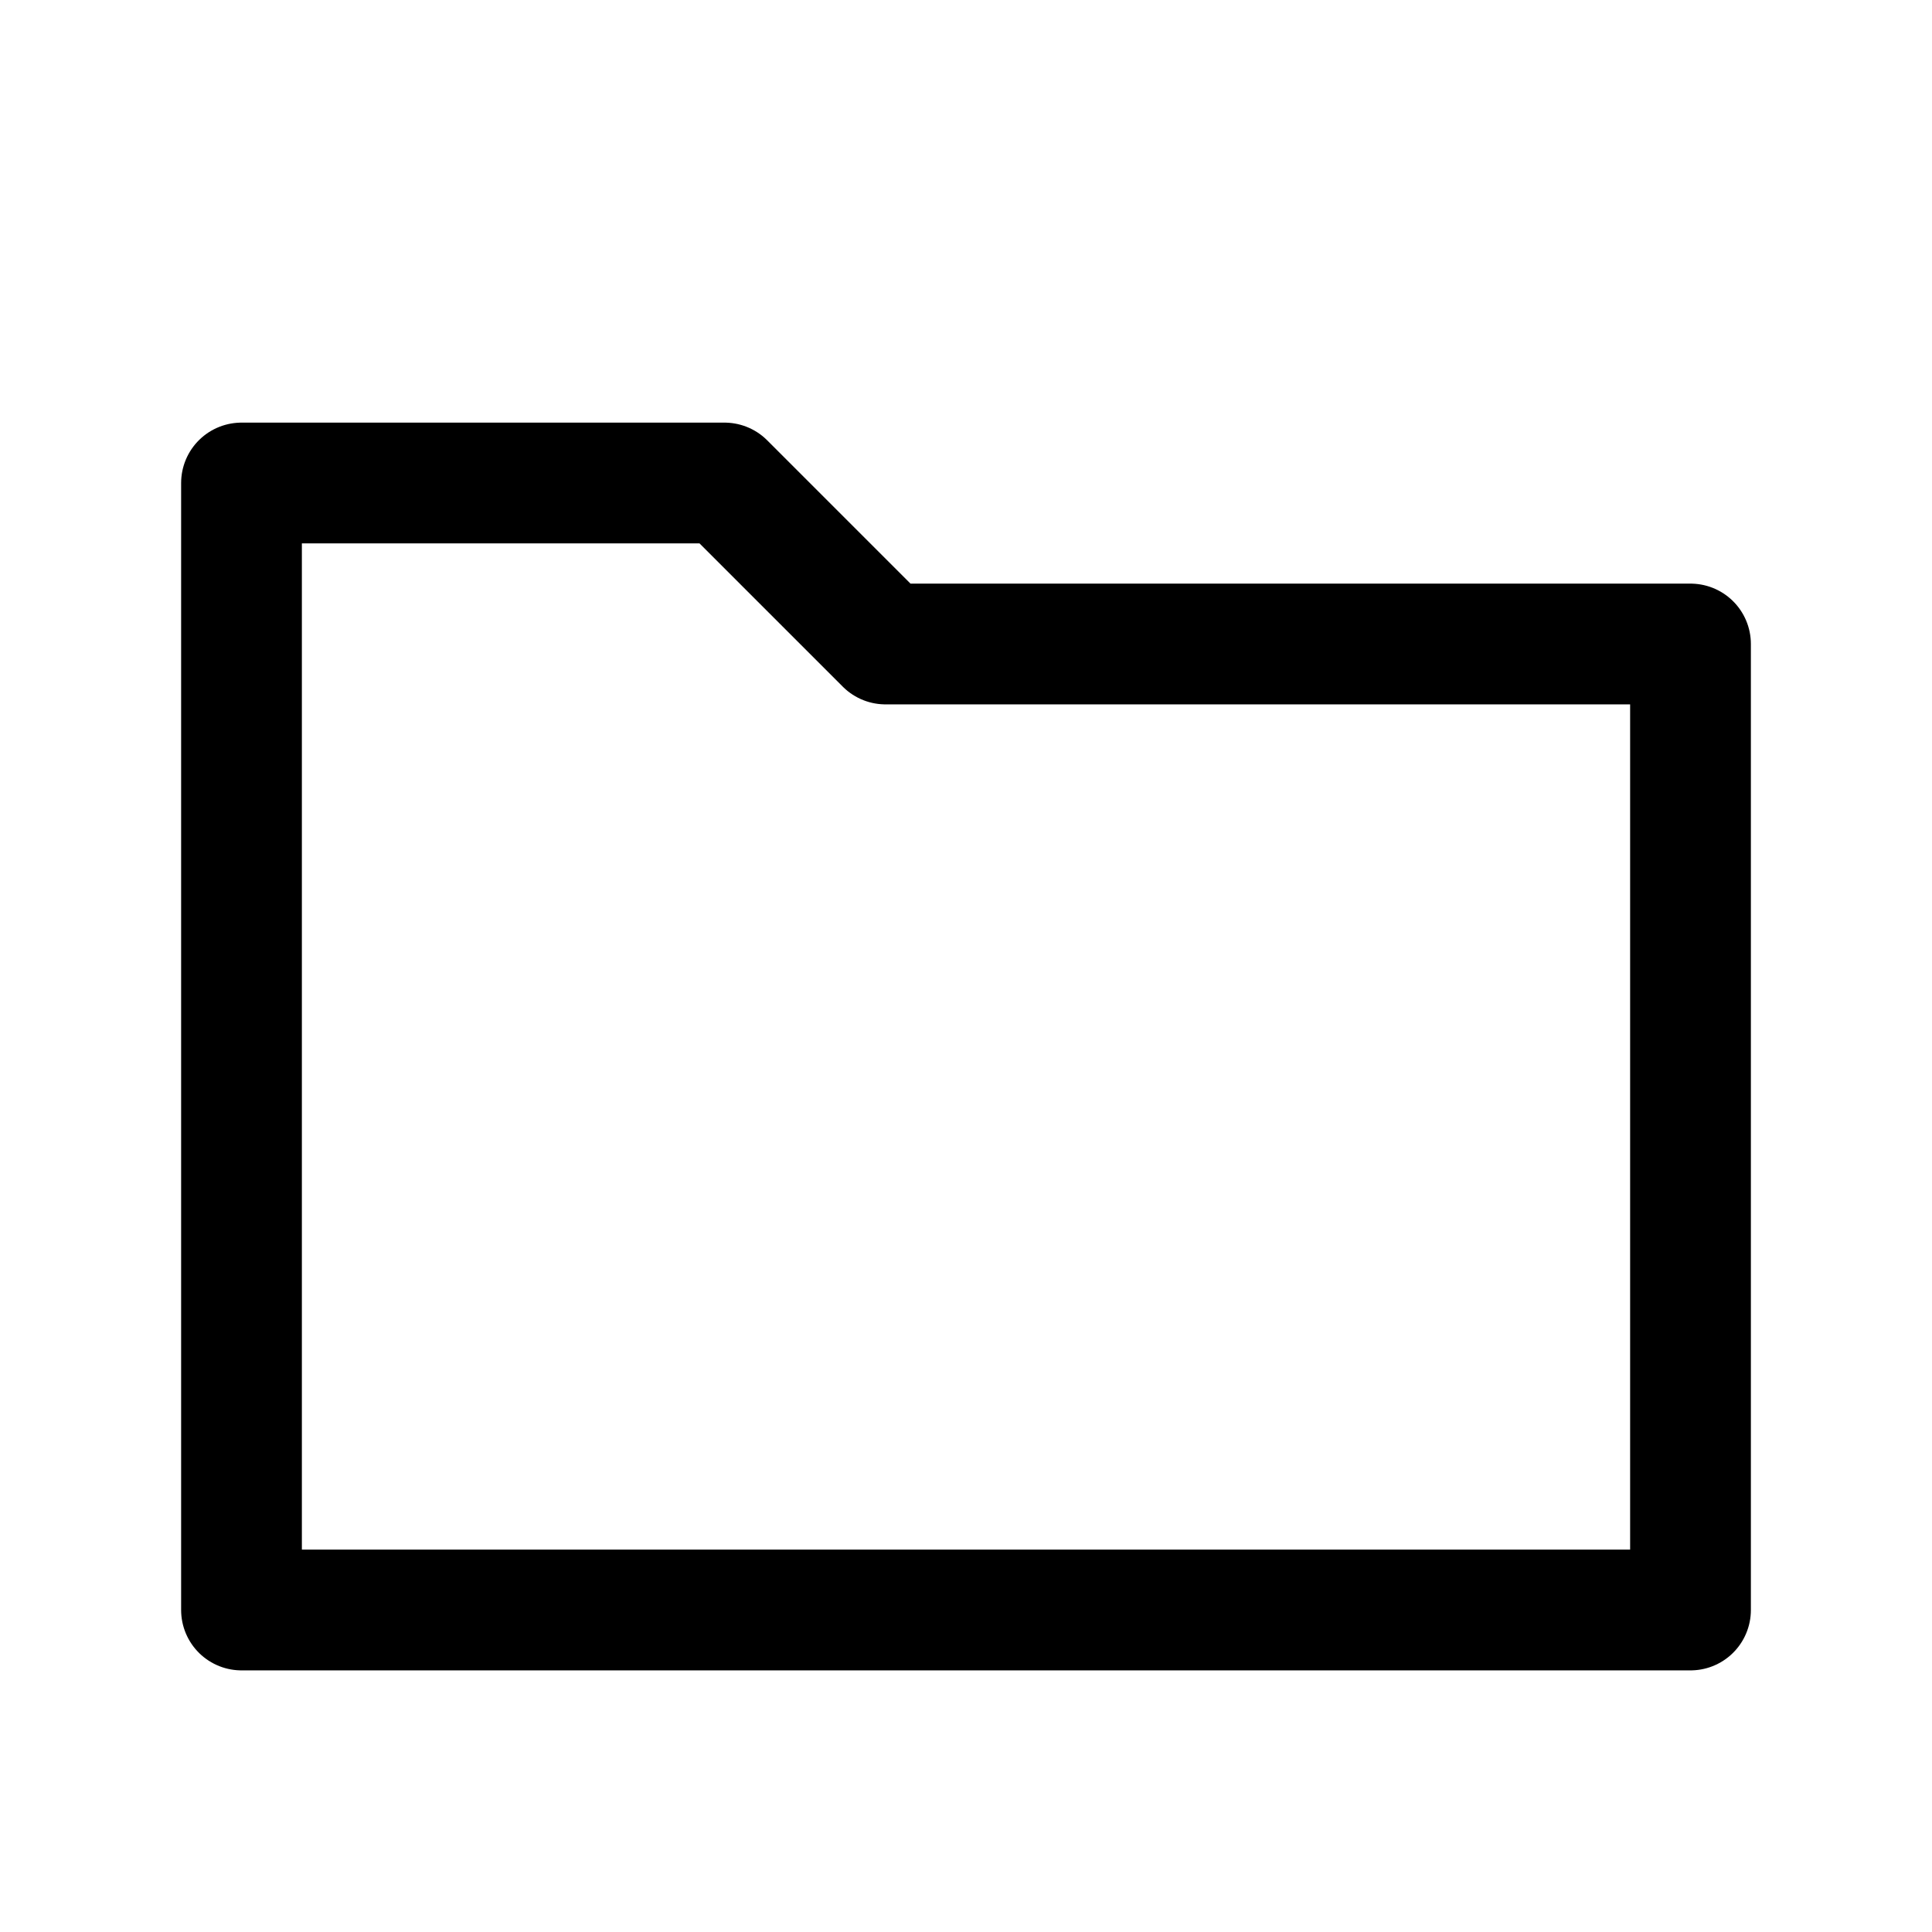
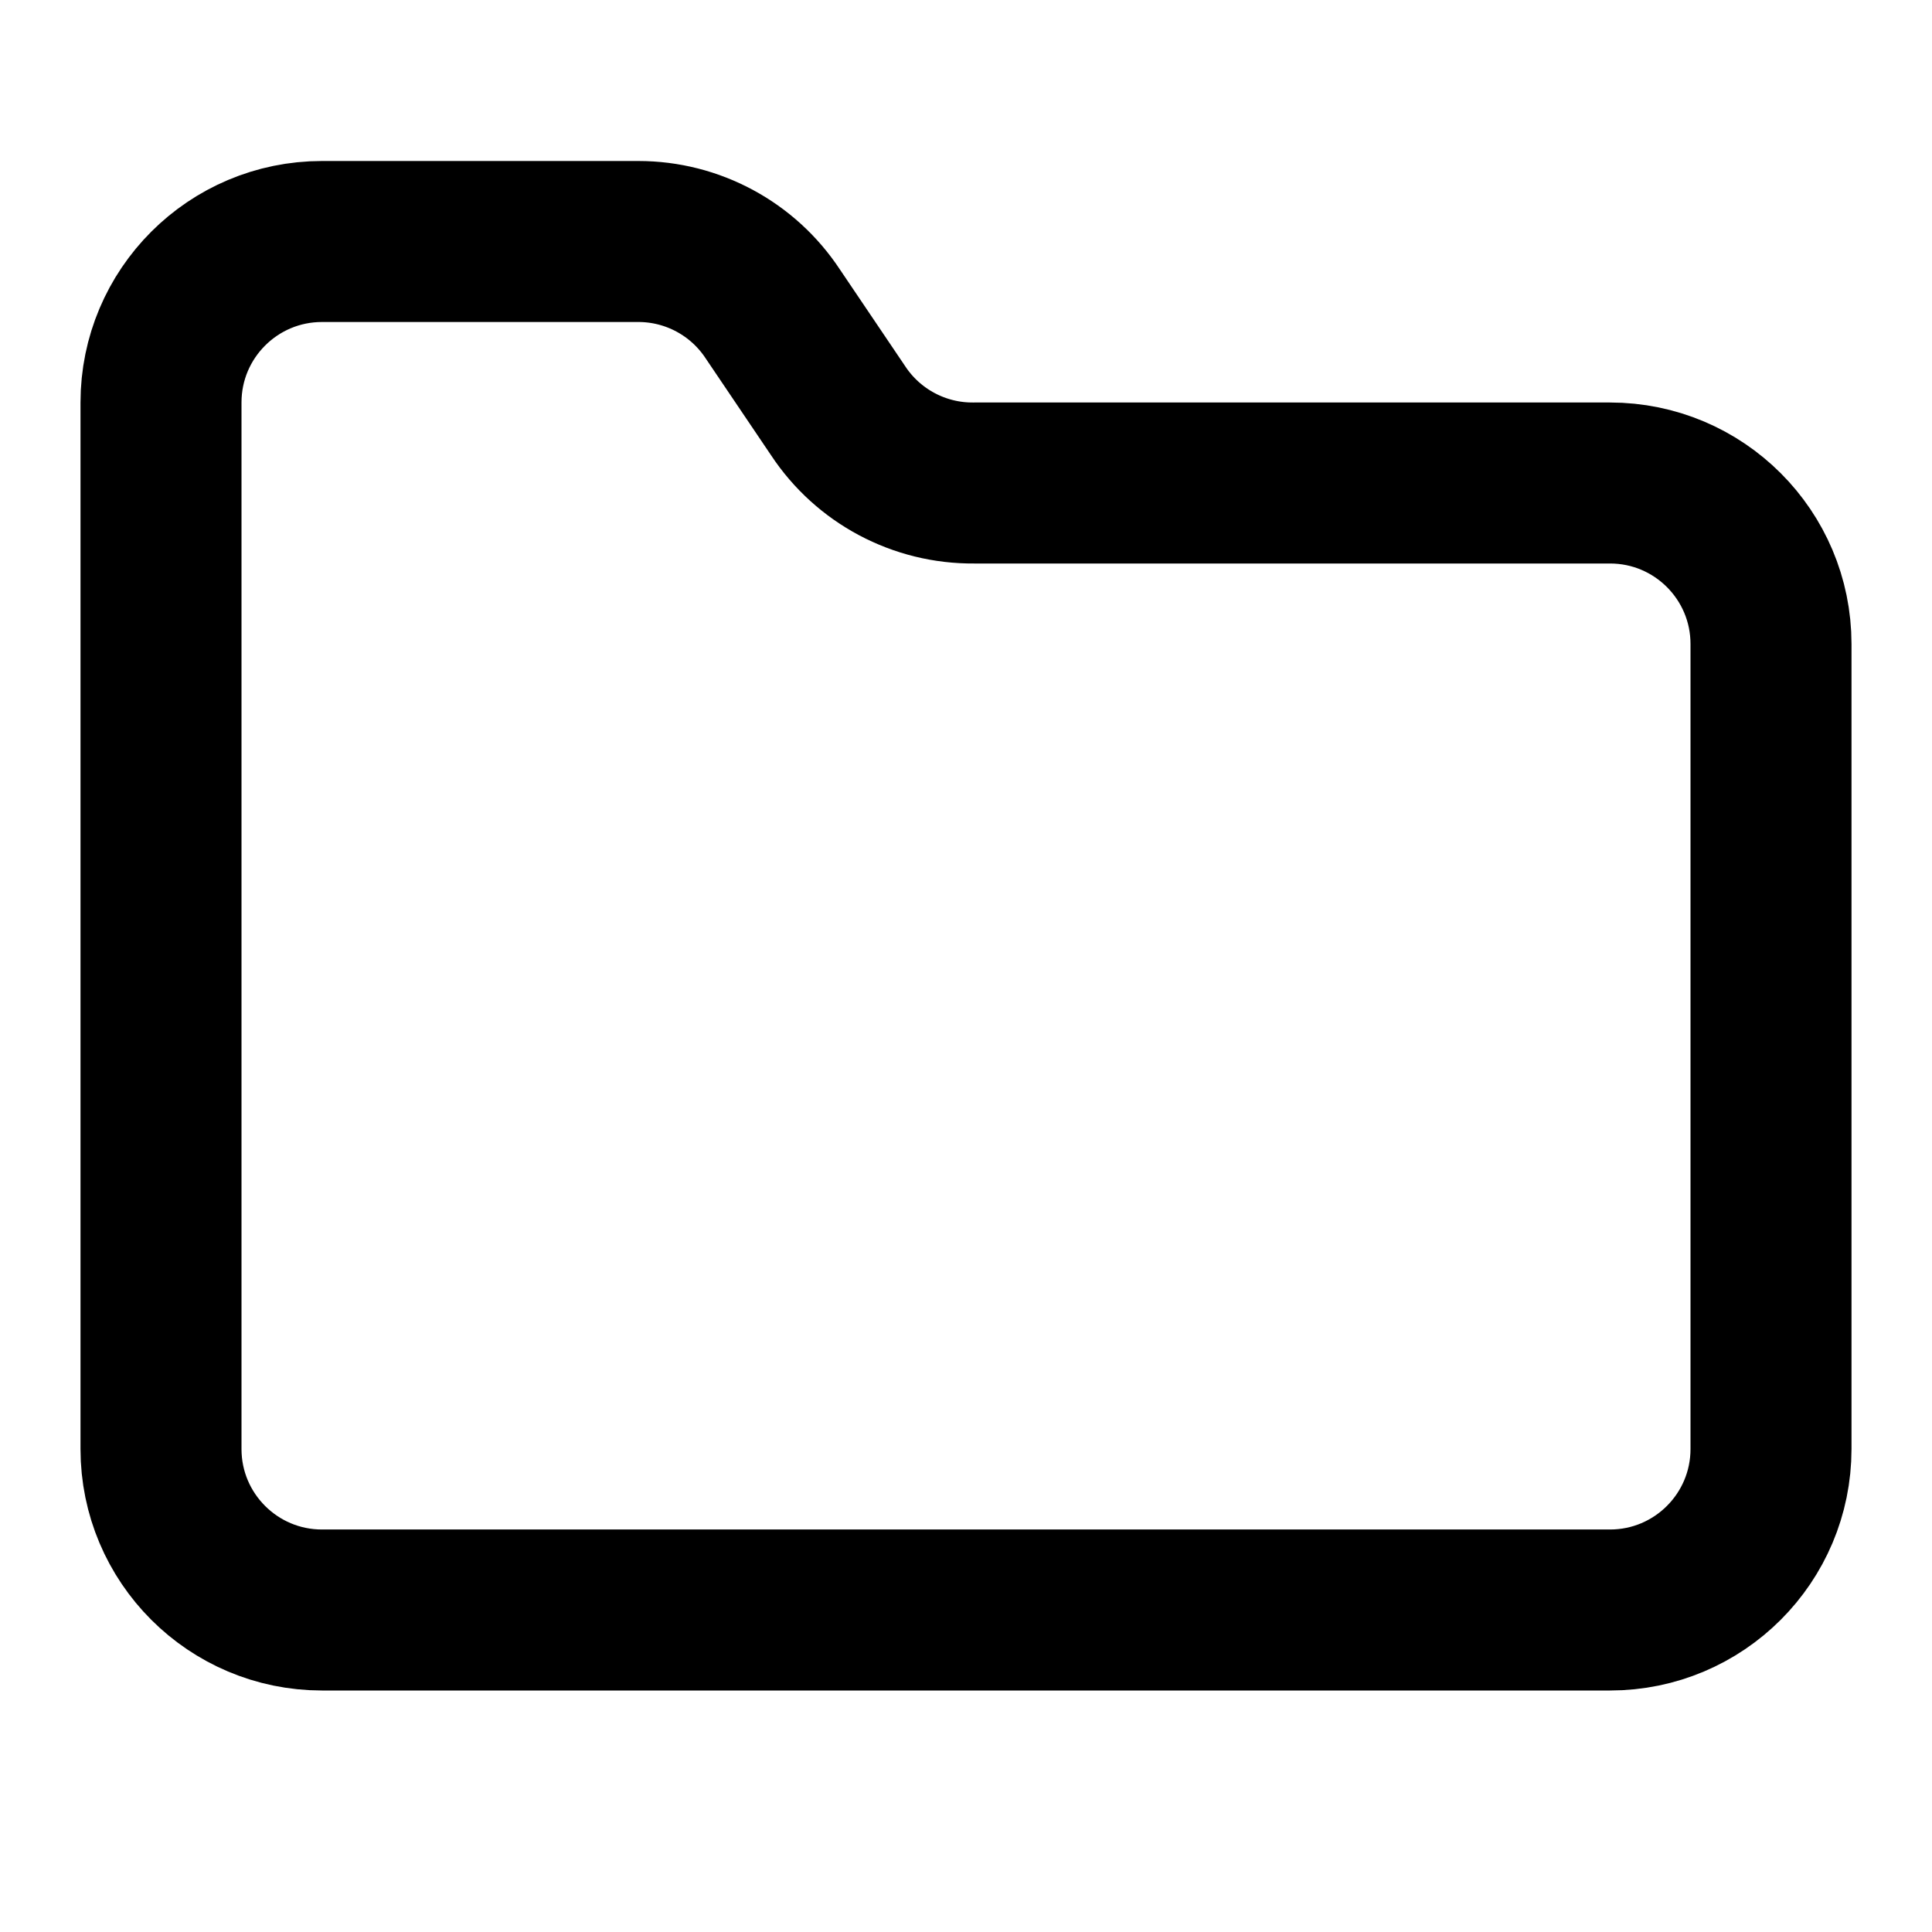
- <svg xmlns="http://www.w3.org/2000/svg" viewBox="0 0 24 24" fill="none" stroke="currentColor" stroke-width="1.5" stroke-linejoin="round" stroke-linecap="round">
-   <path d="M3 6H9L11 8H21V20H3V6Z" />
+ <svg xmlns="http://www.w3.org/2000/svg" width="24" height="24" viewBox="0 0 24 24" fill="none" stroke="currentColor" stroke-width="2" stroke-linecap="round" stroke-linejoin="round">
+   <path d="M20 20a2 2 0 0 0 2-2V8a2 2 0 0 0-2-2h-7.9a2 2 0 0 1-1.69-.9L9.6 3.9A2 2 0 0 0 7.93 3H4a2 2 0 0 0-2 2v13a2 2 0 0 0 2 2Z" />
</svg>
